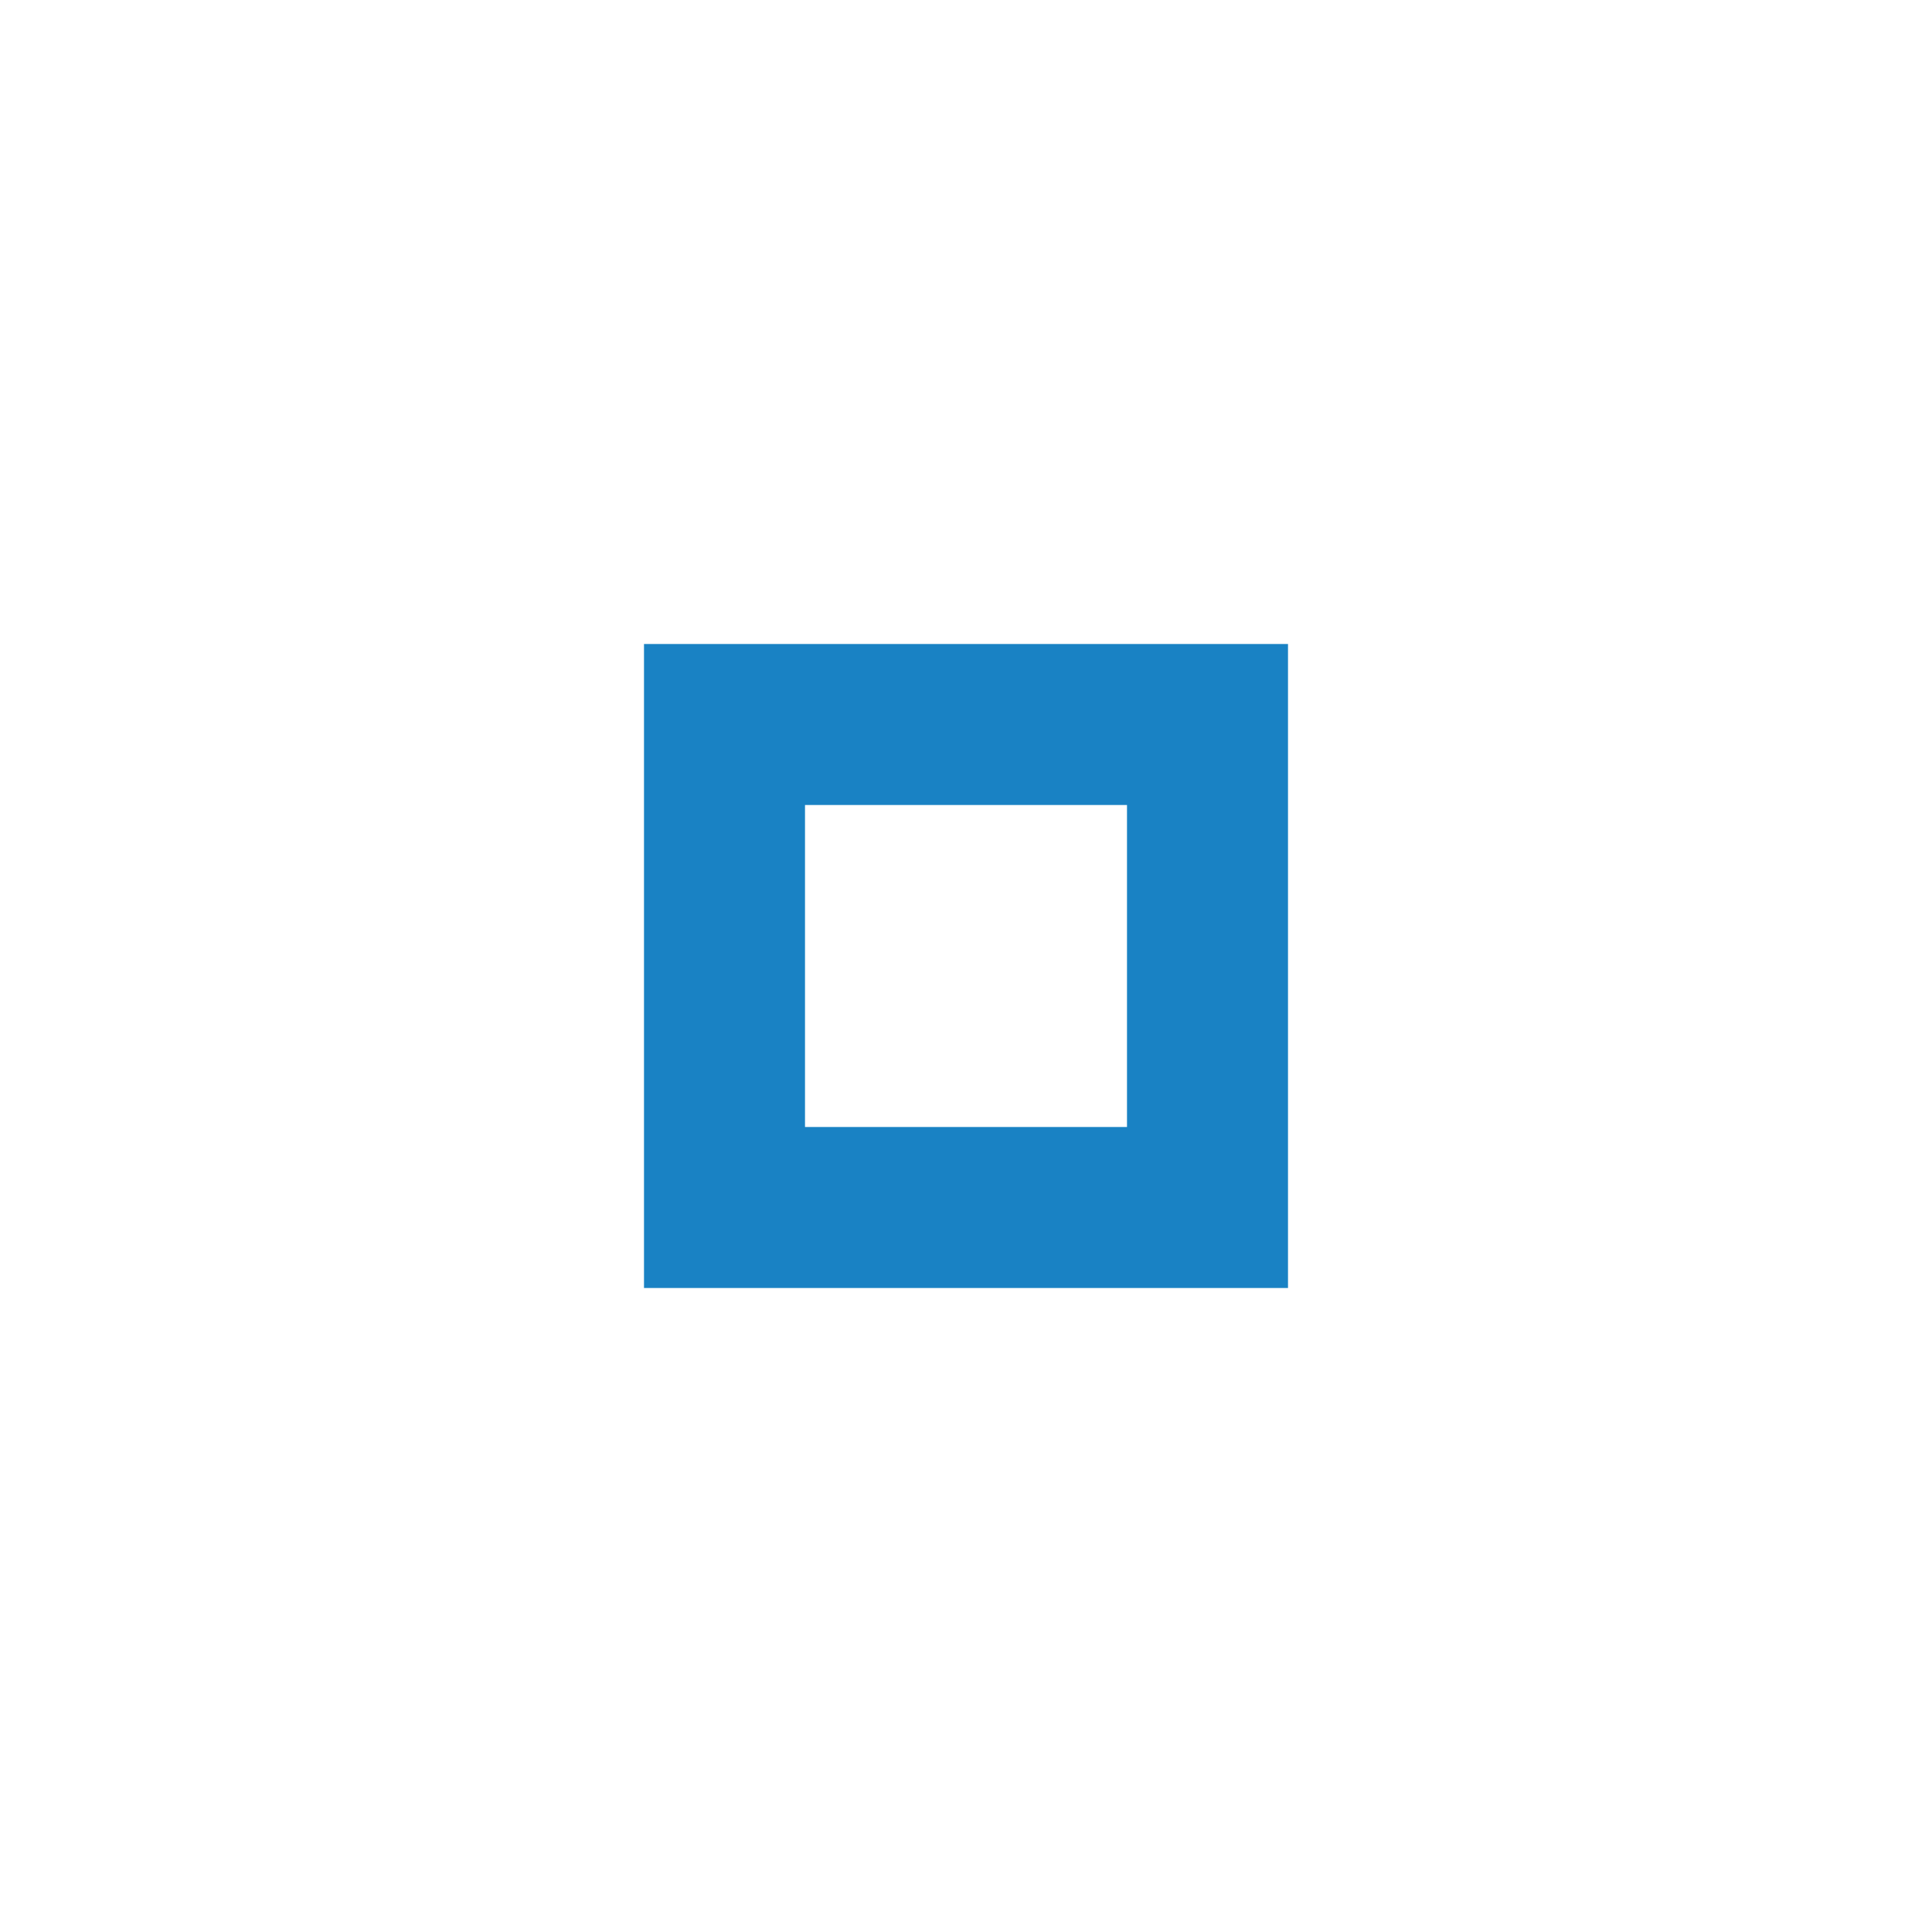
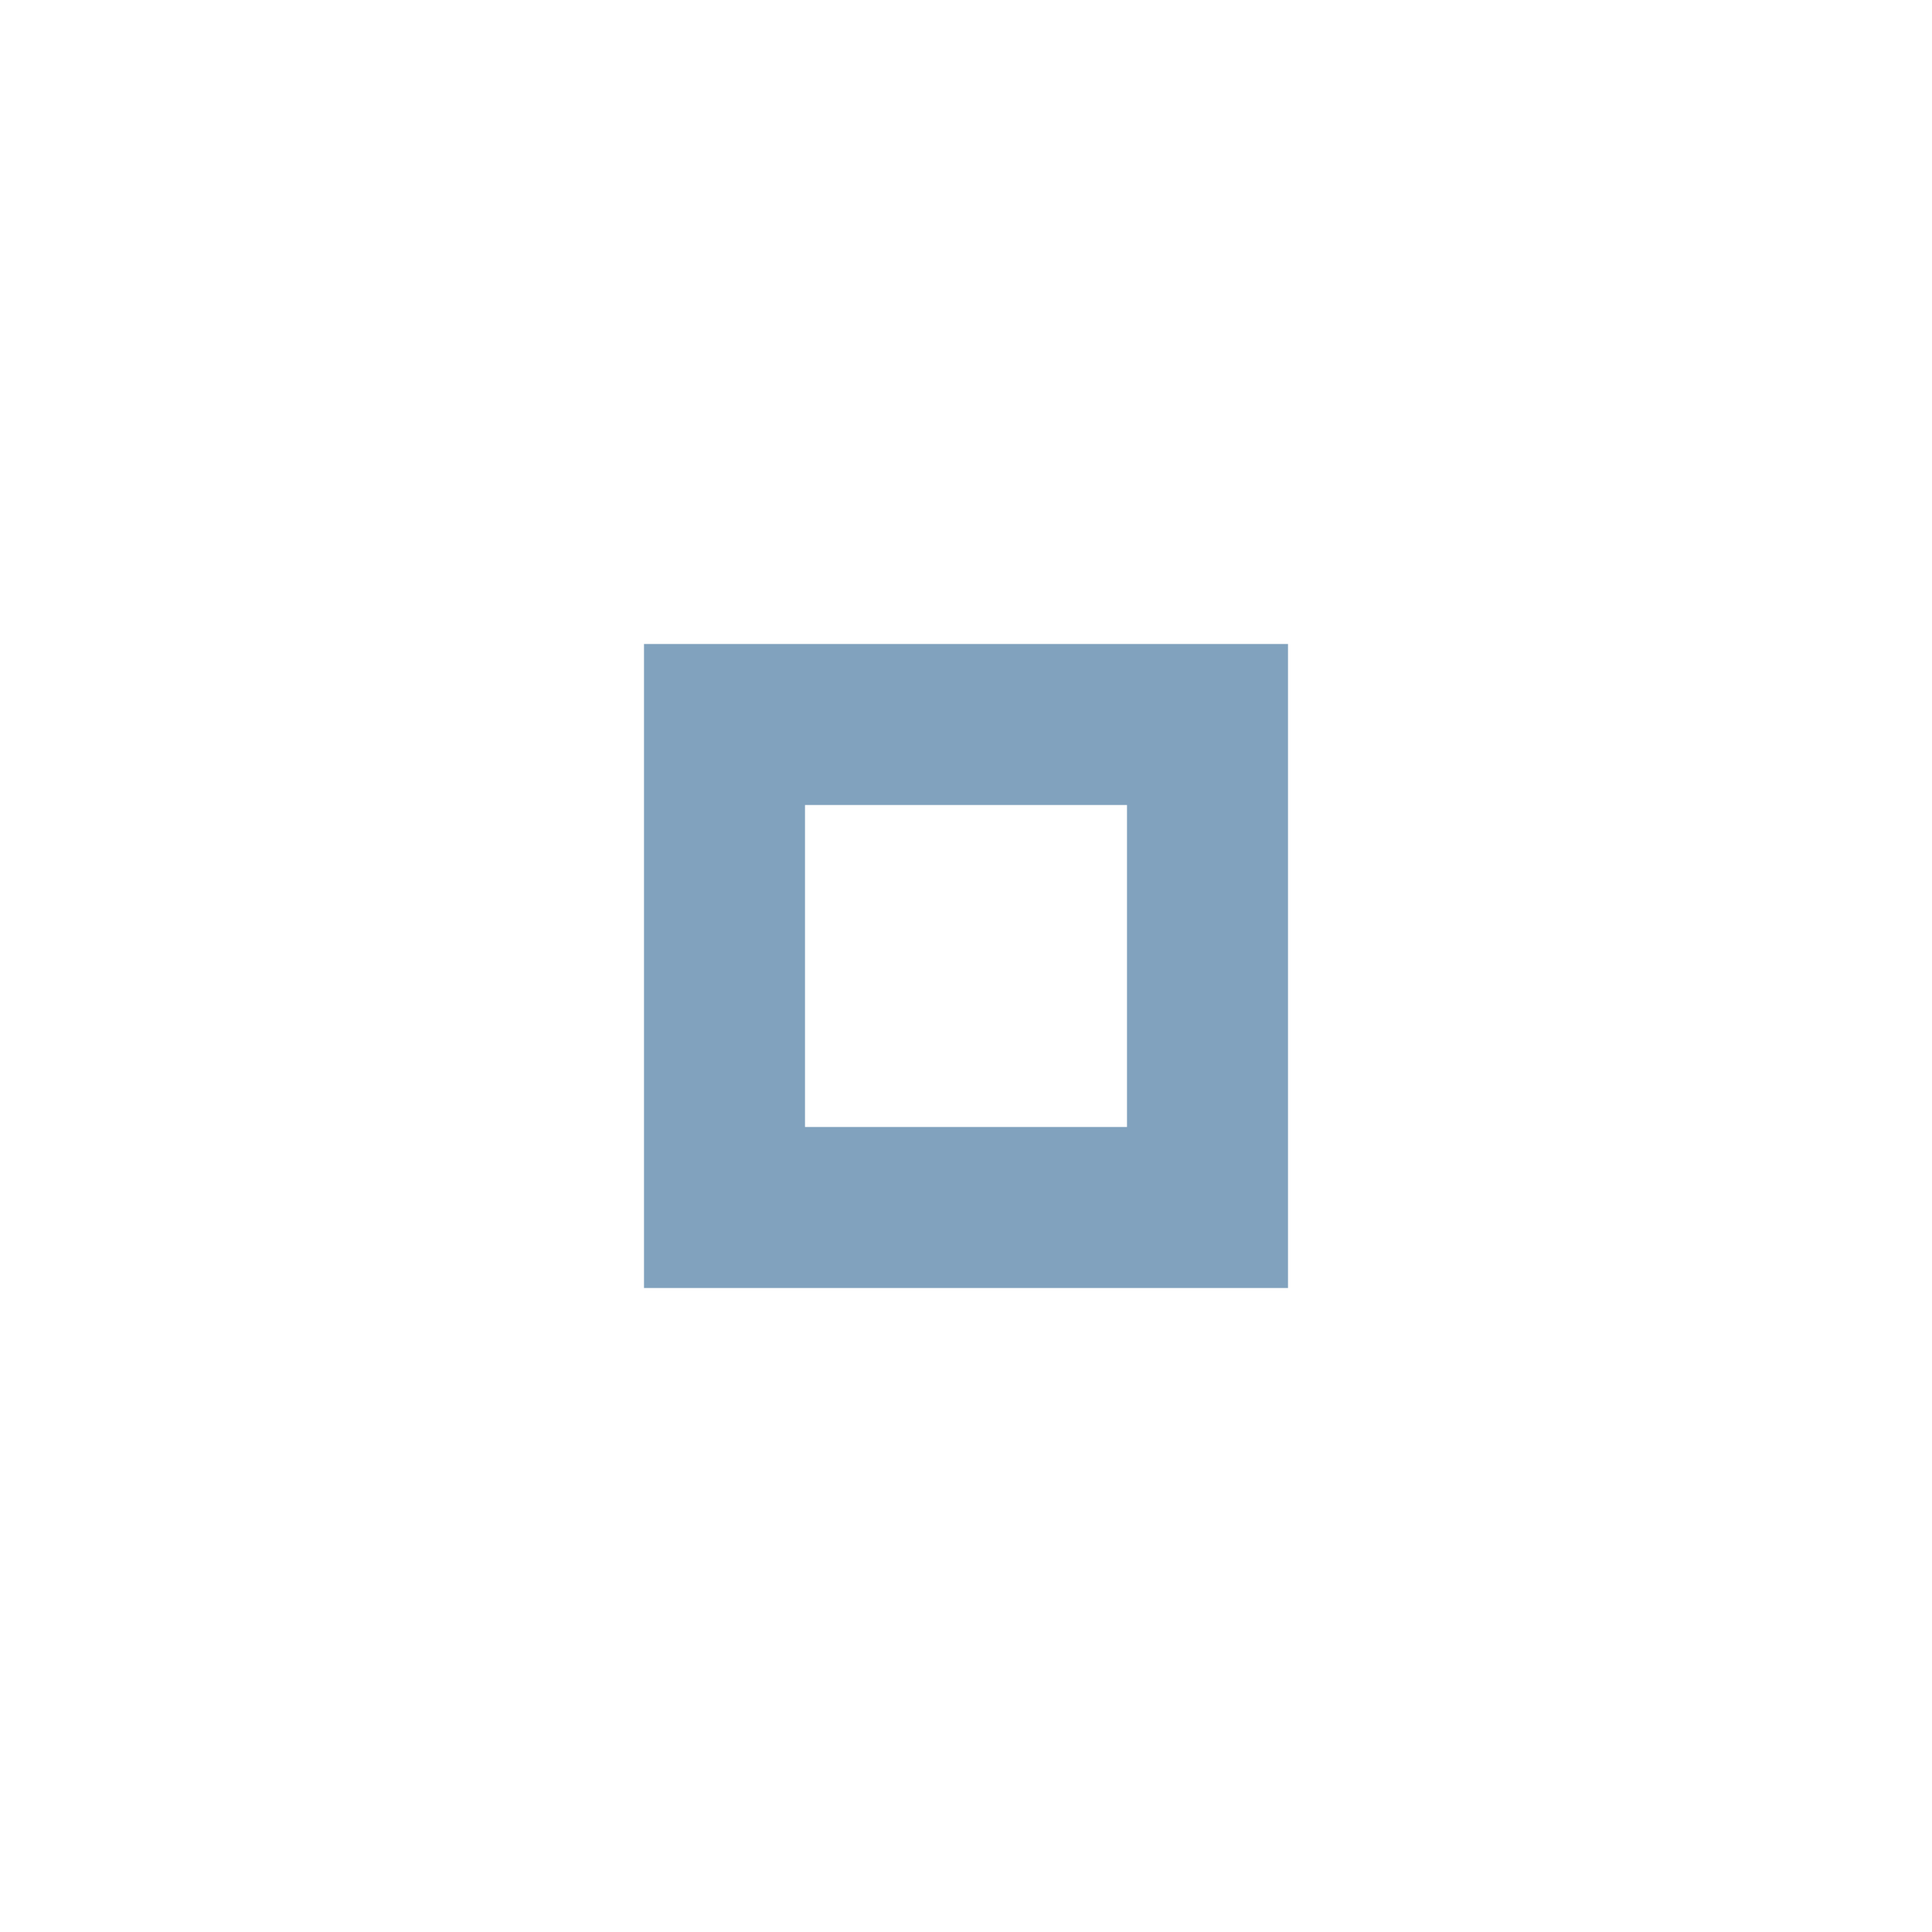
<svg xmlns="http://www.w3.org/2000/svg" version="1.1" x="0px" y="0px" width="24px" height="24px" viewBox="0 0 24 24" xml:space="preserve">
-   <path fill="#1982c4" d="M14,14h-4v-4h4V14z M16,8H8v8h8V8z" />
+   <path fill="#81a2be" d="M14,14h-4v-4h4V14z M16,8H8v8h8V8z" />
</svg>
